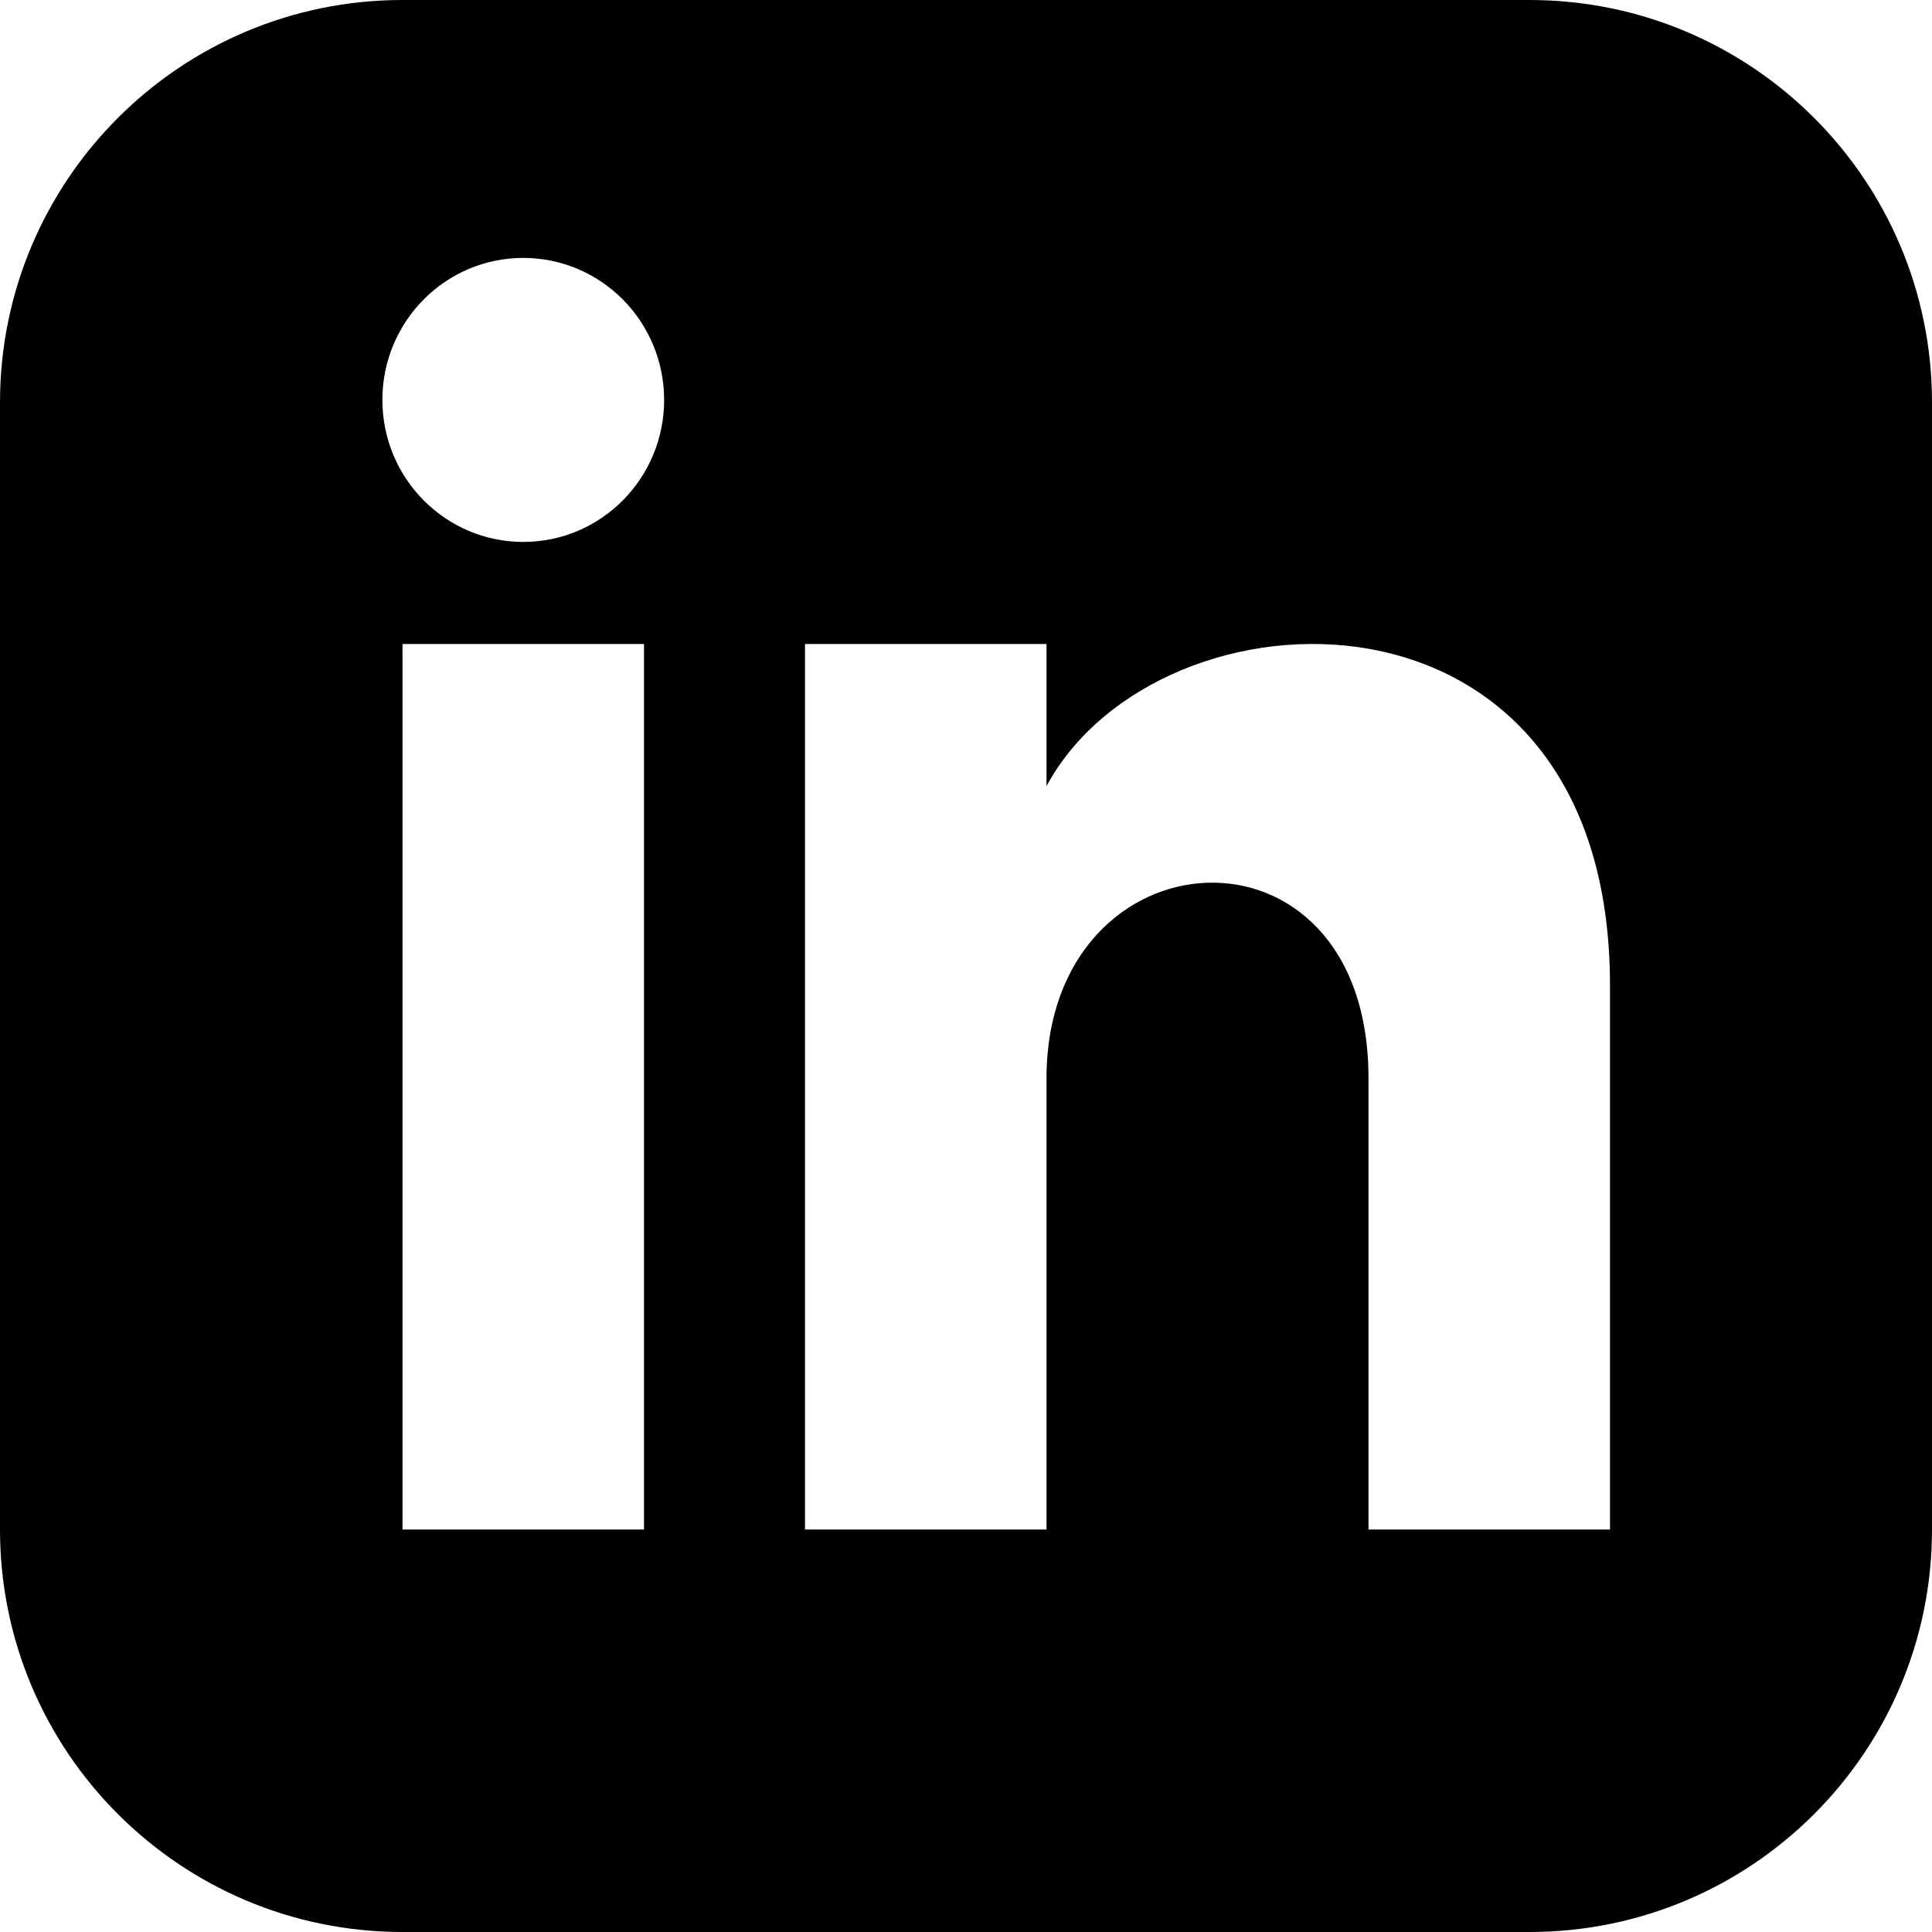
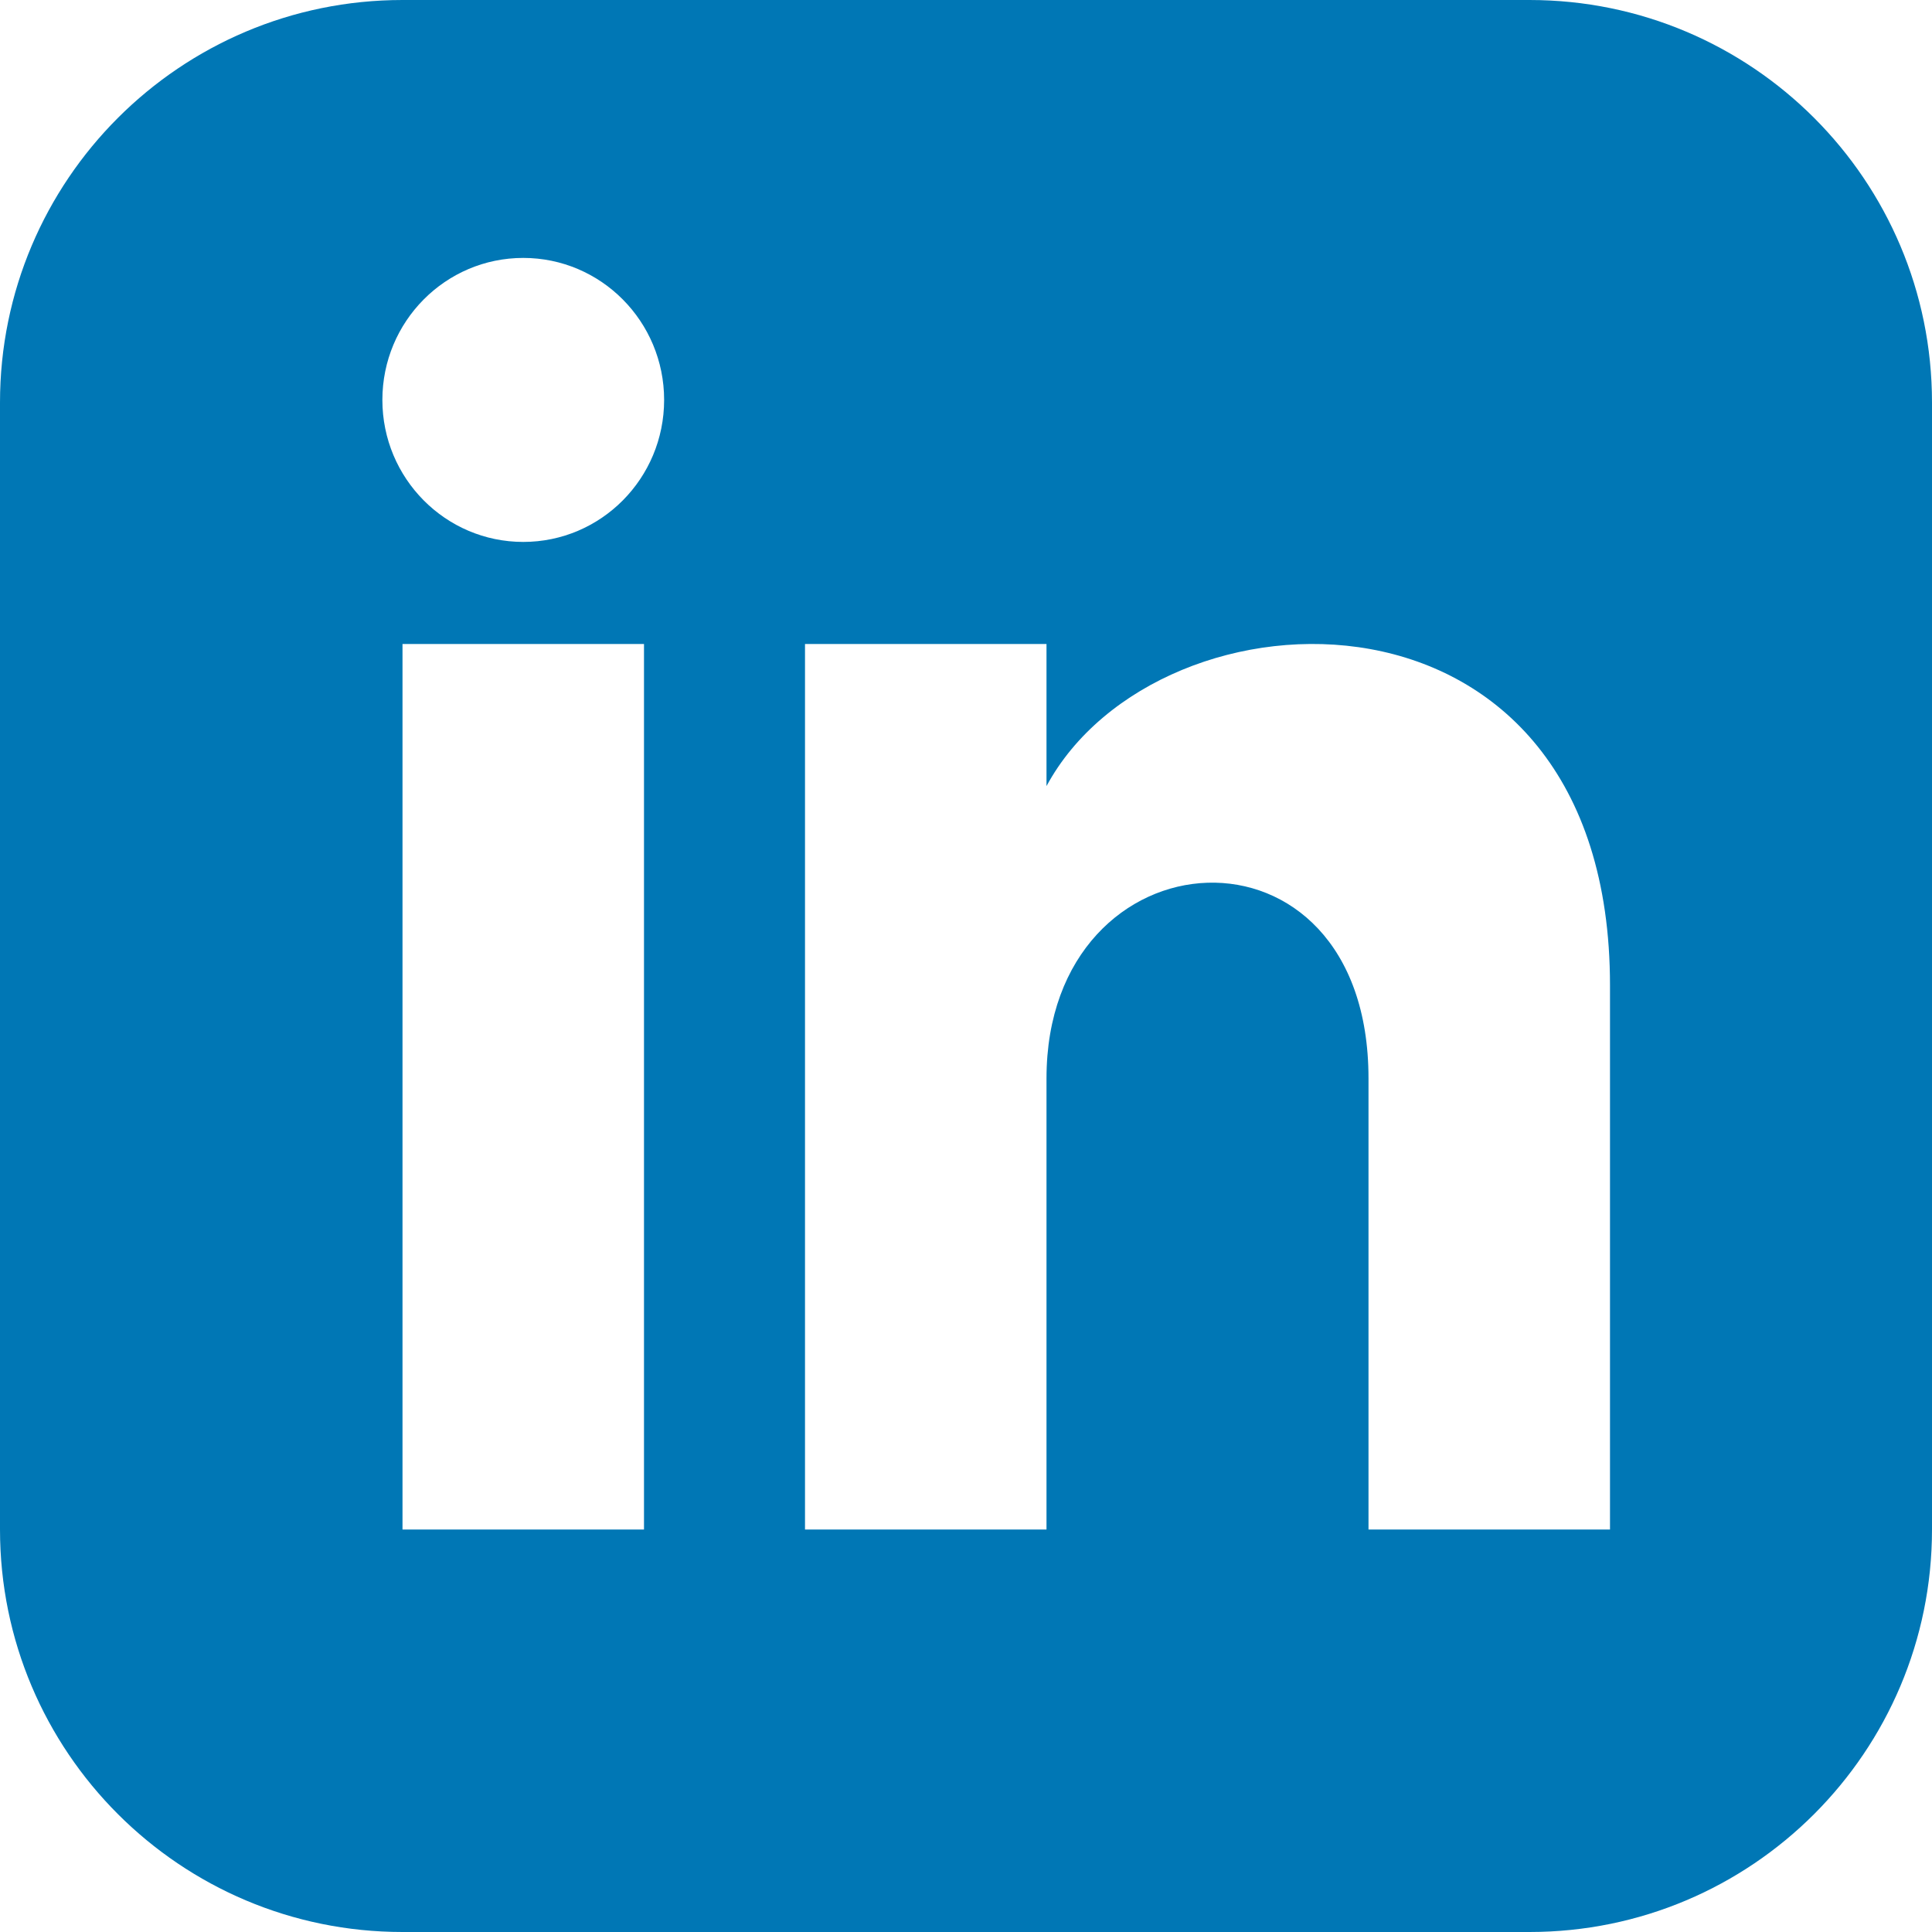
<svg xmlns="http://www.w3.org/2000/svg" width="24" height="24" viewBox="0 0 24 24">
-   <path d="M19 0h-14c-2.761 0-5 2.239-5 5v14c0 2.761 2.239 5 5 5h14c2.762 0 5-2.239 5-5v-14c0-2.761-2.238-5-5-5zm-11 19h-3v-11h3v11zm-1.5-12.268c-.966 0-1.75-.79-1.75-1.764s.784-1.764 1.75-1.764 1.75.79 1.75 1.764-.783 1.764-1.75 1.764zm13.5 12.268h-3v-5.604c0-3.368-4-3.113-4 0v5.604h-3v-11h3v1.765c1.396-2.586 7-2.777 7 2.476v6.759z" />
+   <path d="M19 0h-14c-2.761 0-5 2.239-5 5v14c0 2.761 2.239 5 5 5h14c2.762 0 5-2.239 5-5v-14c0-2.761-2.238-5-5-5zm-11 19h-3v-11h3v11zm-1.5-12.268c-.966 0-1.75-.79-1.75-1.764s.784-1.764 1.75-1.764 1.75.79 1.75 1.764-.783 1.764-1.75 1.764zm13.5 12.268h-3v-5.604c0-3.368-4-3.113-4 0v5.604h-3v-11h3v1.765c1.396-2.586 7-2.777 7 2.476v6.759z" fill="#0077B5" />
</svg>
